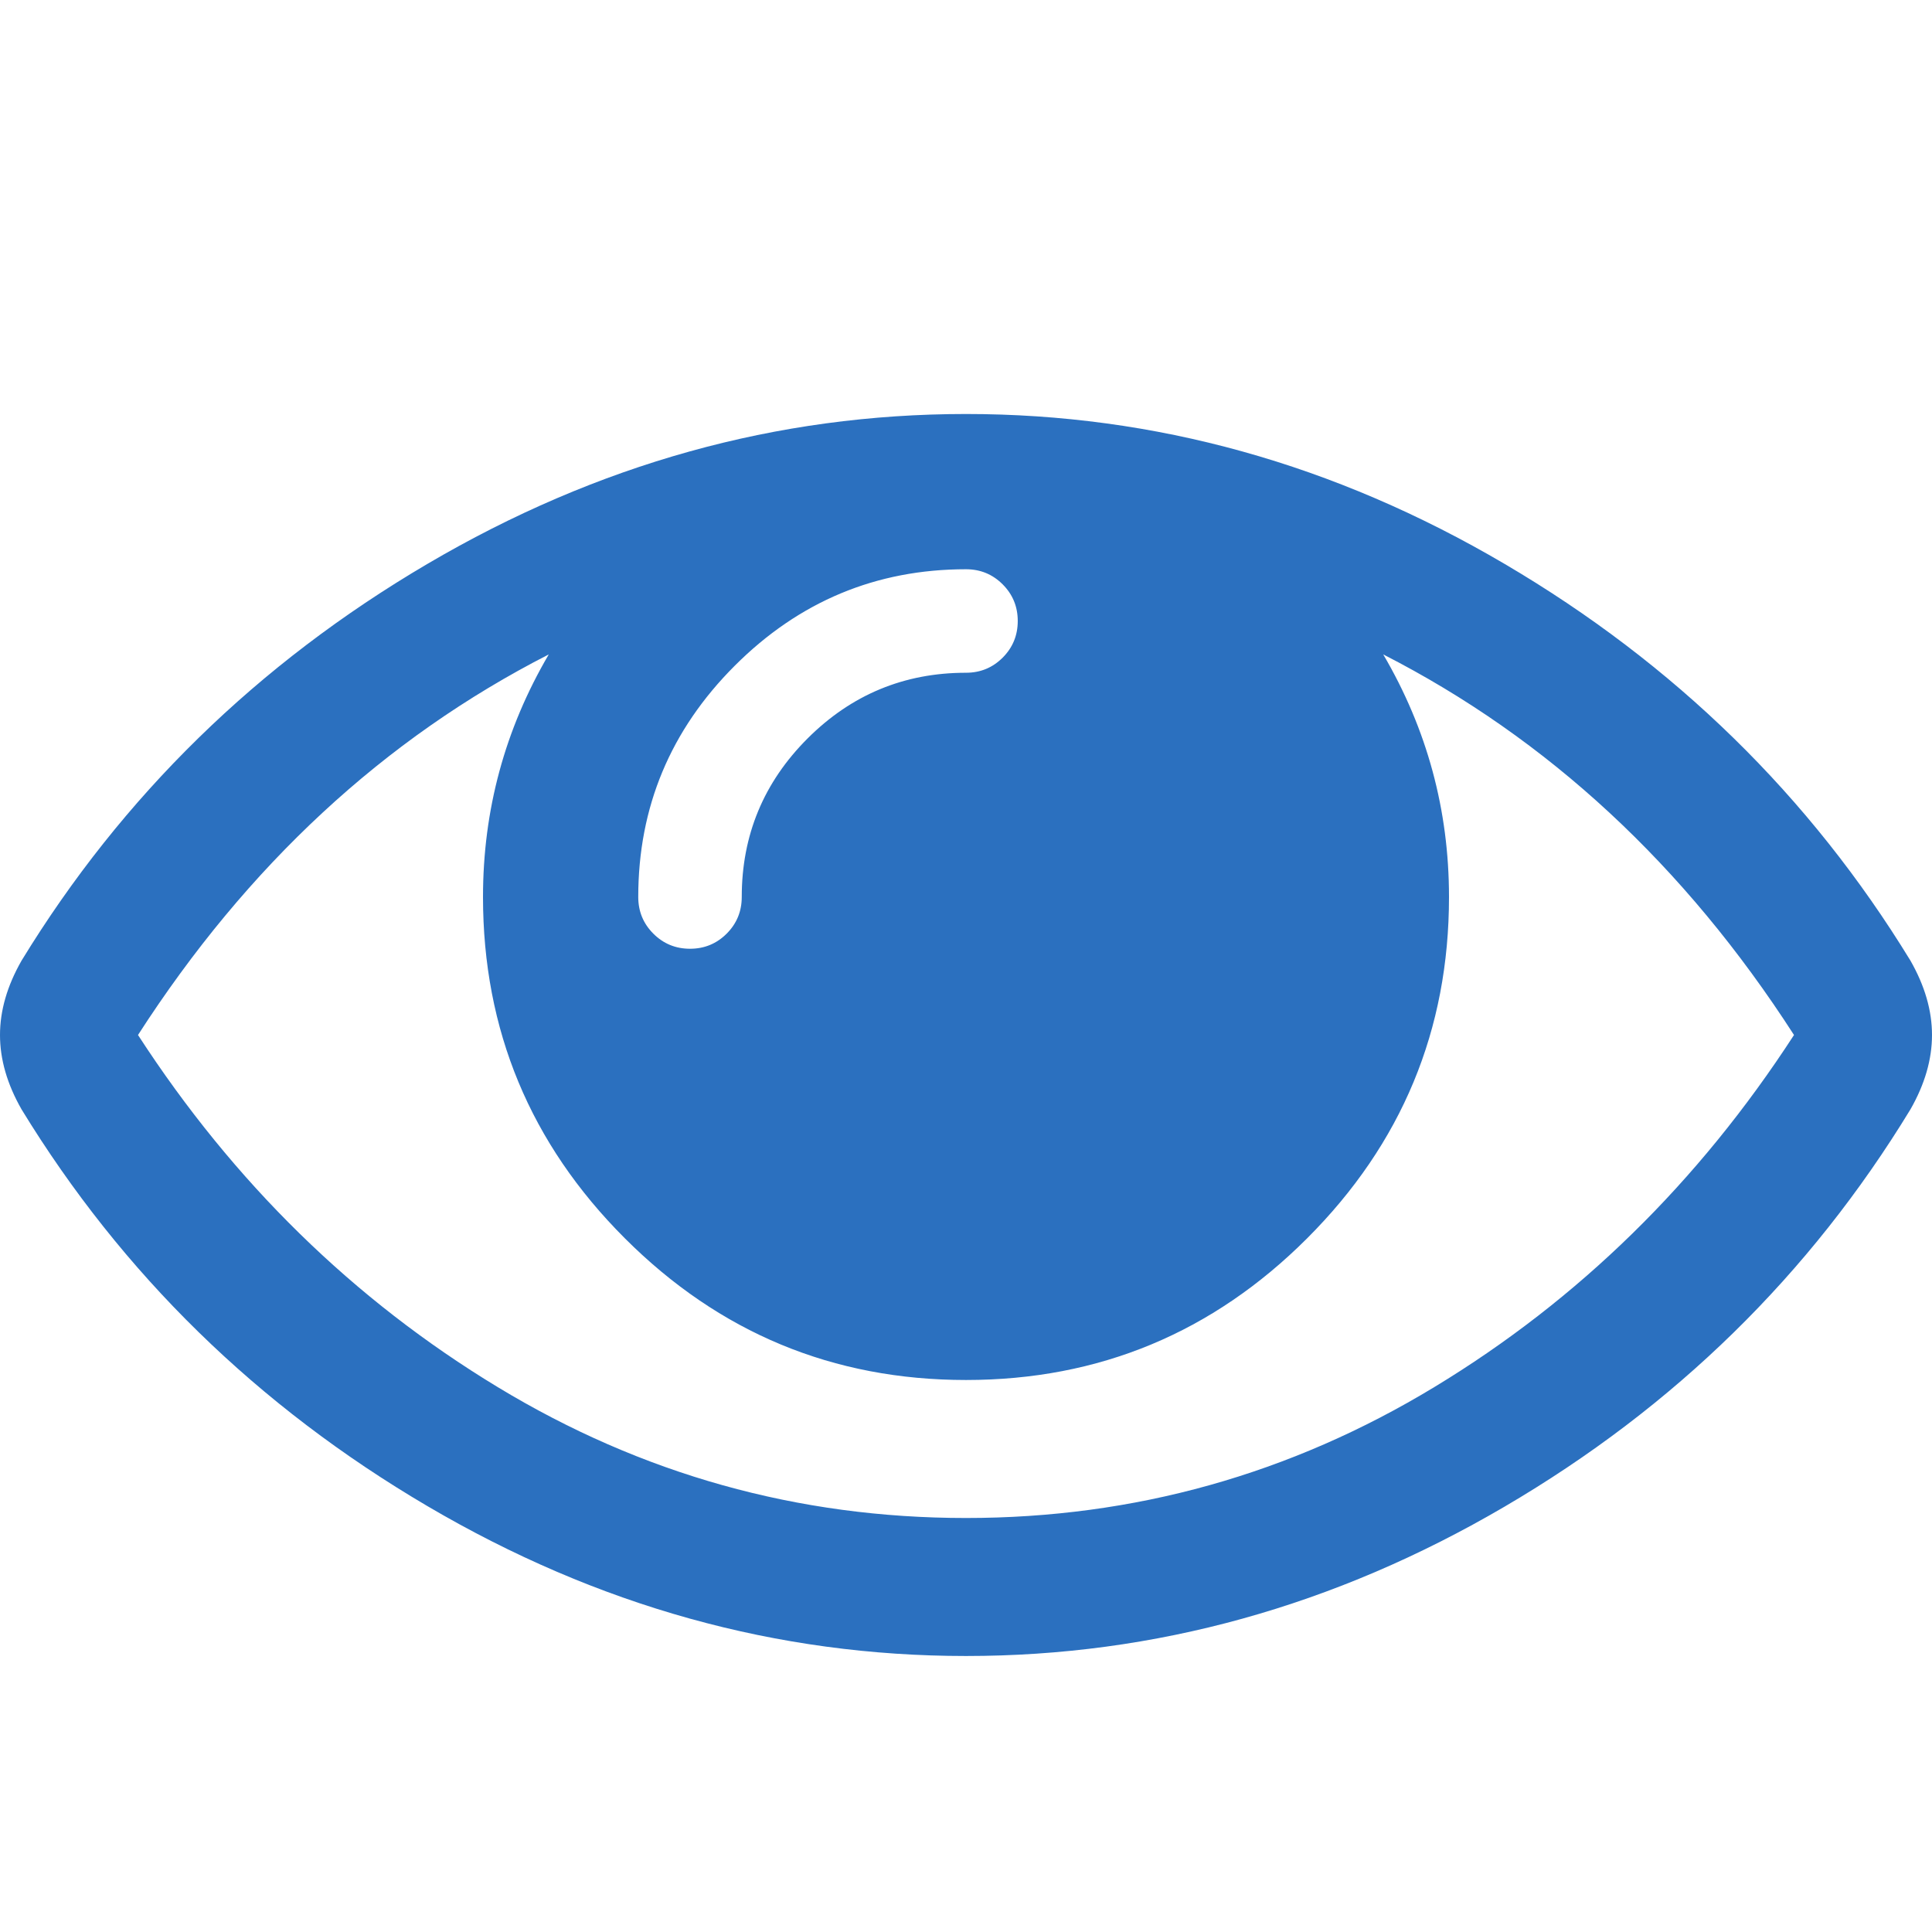
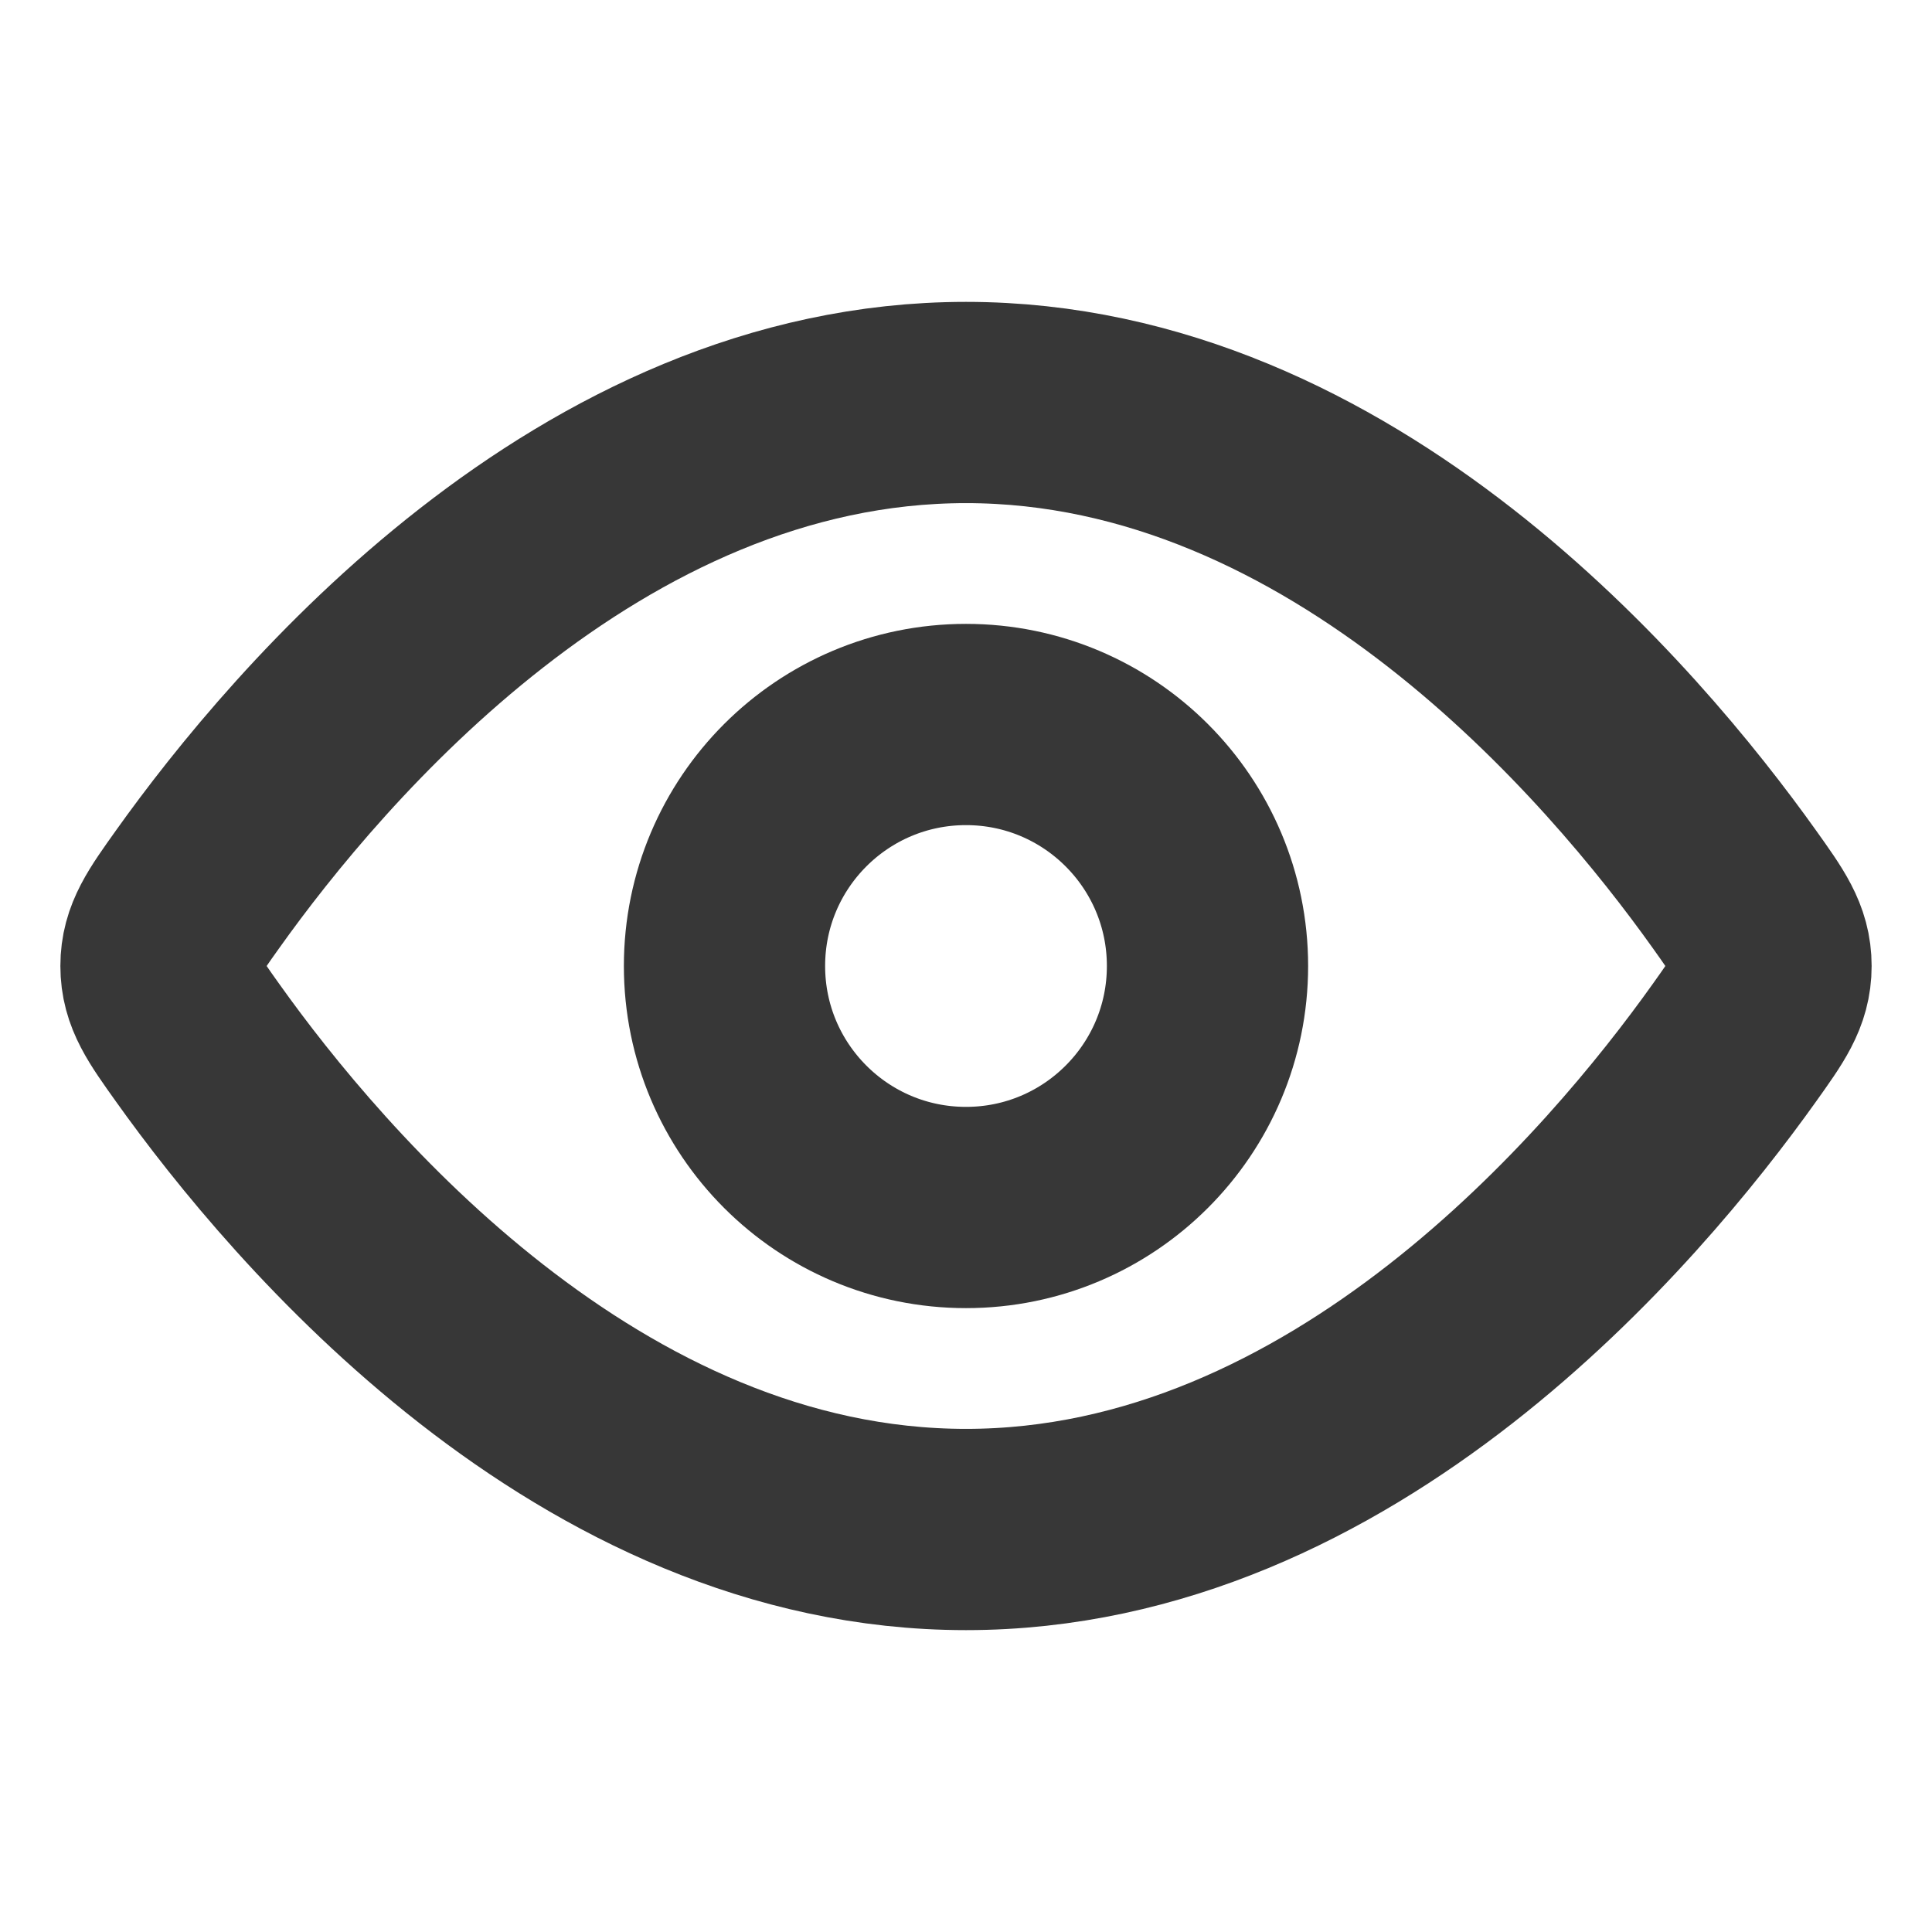
- <svg xmlns="http://www.w3.org/2000/svg" width="13" height="13" viewBox="0 0 1792 1792">
-   <path fill="#2b70bf" d="M1664 960q-152-236-381-353 61 104 61 225 0 185-131.5 316.5t-316.5 131.5-316.5-131.5-131.5-316.5q0-121 61-225-229 117-381 353 133 205 333.5 326.5t434.5 121.5 434.5-121.5 333.5-326.5zm-720-384q0-20-14-34t-34-14q-125 0-214.5 89.5t-89.5 214.5q0 20 14 34t34 14 34-14 14-34q0-86 61-147t147-61q20 0 34-14t14-34zm848 384q0 34-20 69-140 230-376.5 368.5t-499.5 138.5-499.5-139-376.5-368q-20-35-20-69t20-69q140-229 376.5-368t499.5-139 499.5 139 376.5 368q20 35 20 69z" />
+ <svg xmlns="http://www.w3.org/2000/svg" viewBox="0 0 24 24" width="24" height="24" color="#373737" fill="none">
+   <path d="M21.544 11.045C21.848 11.471 22 11.684 22 12C22 12.316 21.848 12.529 21.544 12.955C20.178 14.871 16.689 19 12 19C7.311 19 3.822 14.871 2.456 12.955C2.152 12.529 2 12.316 2 12C2 11.684 2.152 11.471 2.456 11.045C3.822 9.129 7.311 5 12 5C16.689 5 20.178 9.129 21.544 11.045Z" stroke="currentColor" stroke-width="2.5" />
+   <path d="M15 12C15 10.343 13.657 9 12 9C10.343 9 9 10.343 9 12C9 13.657 10.343 15 12 15C13.657 15 15 13.657 15 12Z" stroke="currentColor" stroke-width="2.5" />
</svg>
